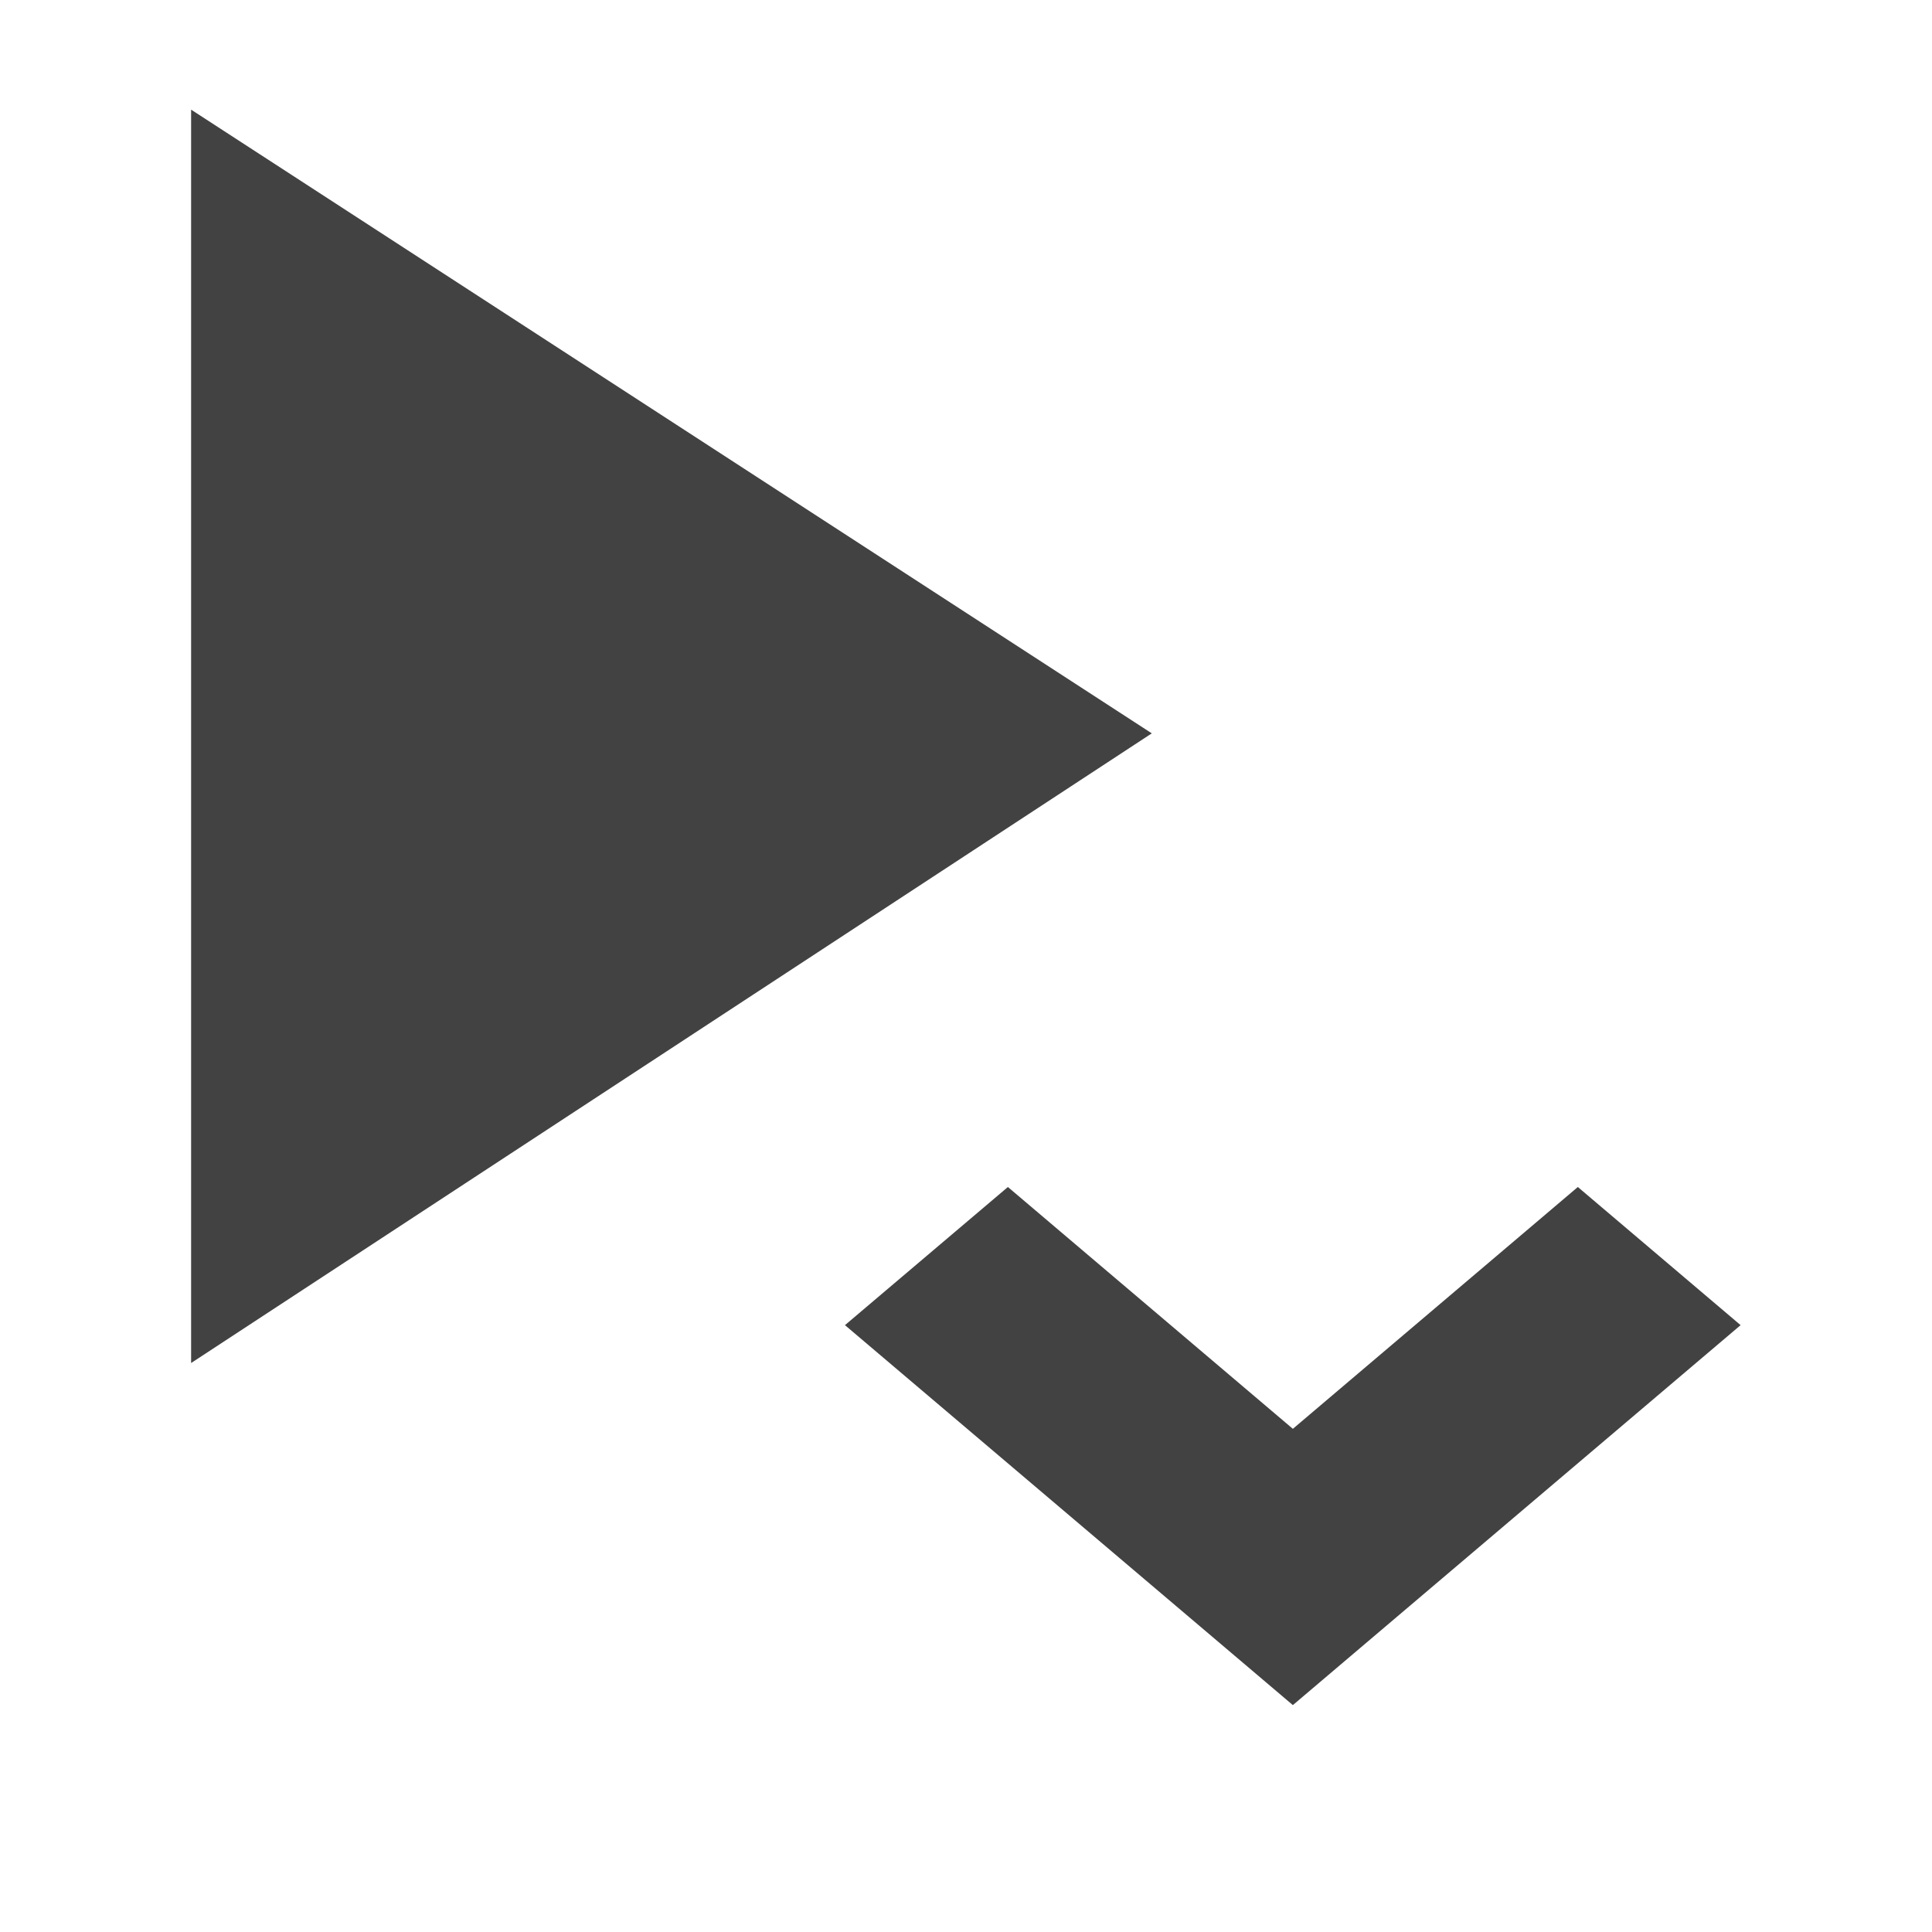
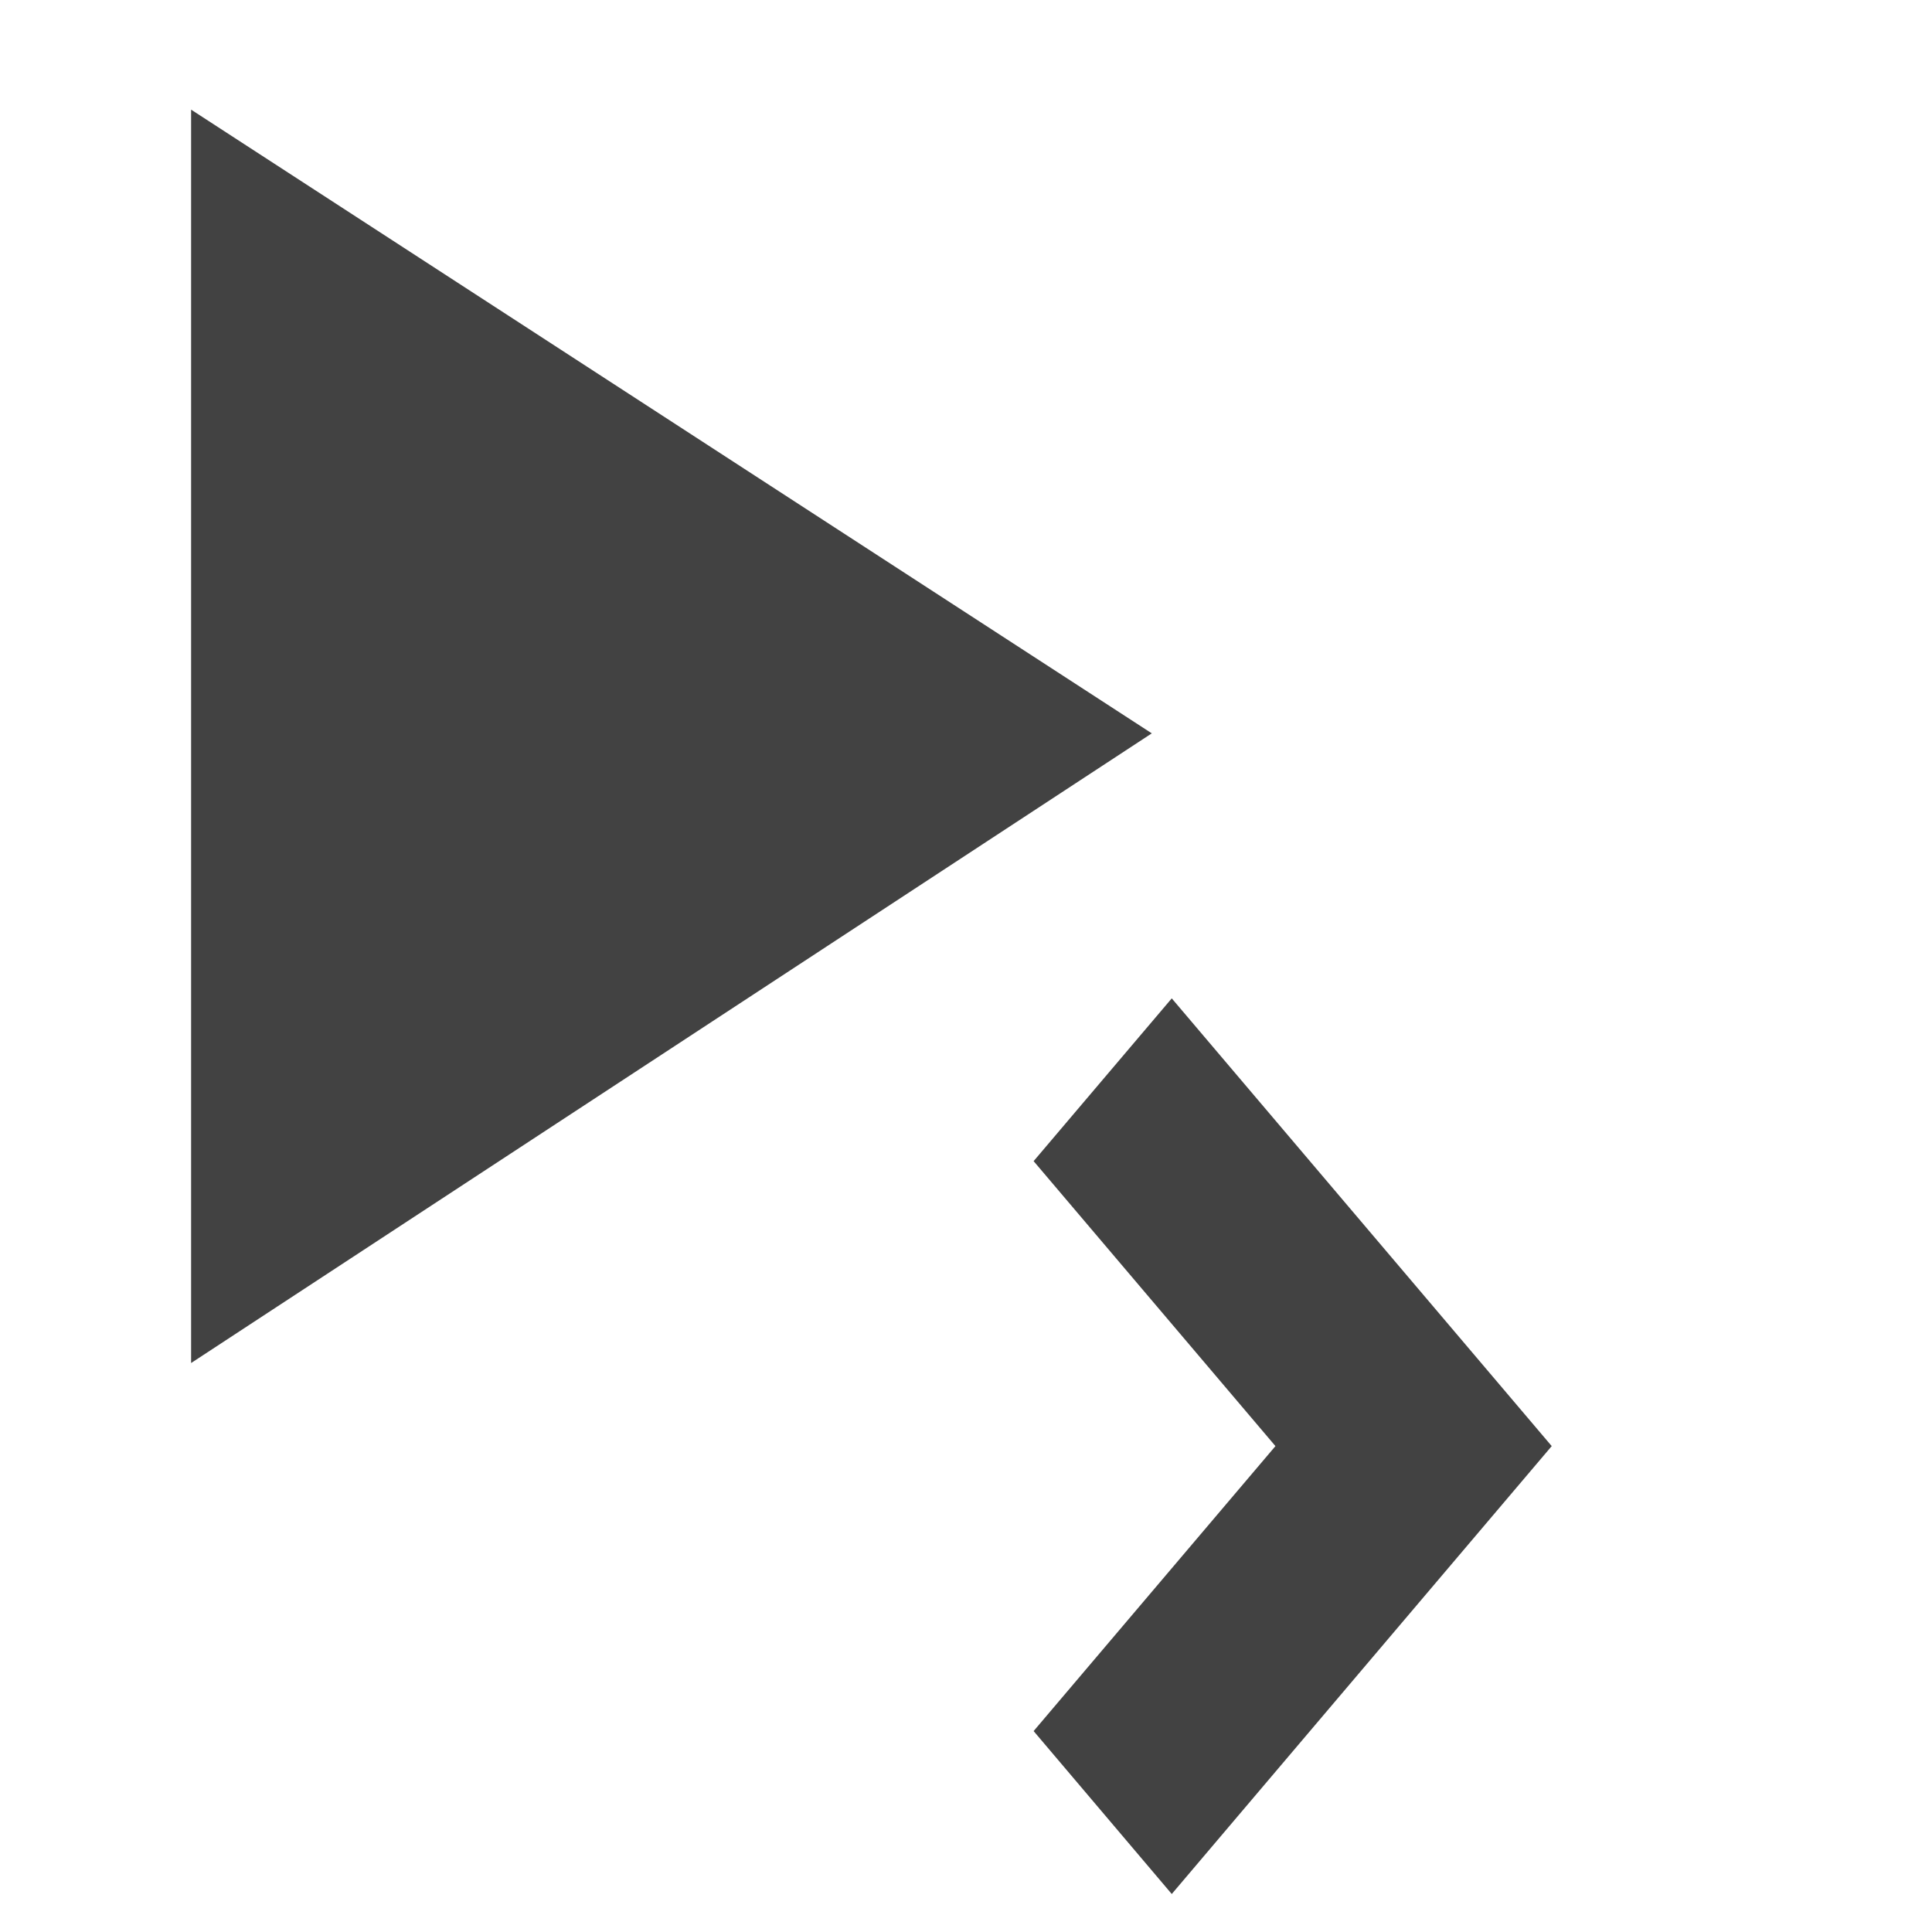
<svg xmlns="http://www.w3.org/2000/svg" width="12" height="12" viewBox="0 0 12 12" fill="none">
  <g>
-     <path stroke="null" clip-rule="evenodd" d="m1.187,8.467l0,-7.786l5.967,3.874l-5.967,3.911zm0.995,-5.929l3.192,2.017l-3.192,2.054l0,-4.072z" fill="#424242" />
-     <path fill="#424242" stroke-width="null" stroke-opacity="null" fill-opacity="null" d="m6.42,10.752l1.502,-1.77l-1.502,-1.77l0.858,-1.011l2.36,2.781l-2.36,2.782" transform="rotate(90 8.029752,8.982452) " stroke="null" />
+     <path style="fill: #424242 !important; stroke:null; clip-rule: evenodd !important" d="m1.187,8.467l0,-7.786l5.967,3.874l-5.967,3.911zm0.995,-5.929l3.192,2.017l-3.192,2.054l0,-4.072z" />
+     <path style="fill: #424242 !important; stroke-width: null; stroke-opacity: null; fill-opacity: null; transform: rotate(90 8.029752,8.982452); stroke:null" d="m6.42,10.752l1.502,-1.77l-1.502,-1.77l0.858,-1.011l2.36,2.781l-2.36,2.782" />
  </g>
</svg>
